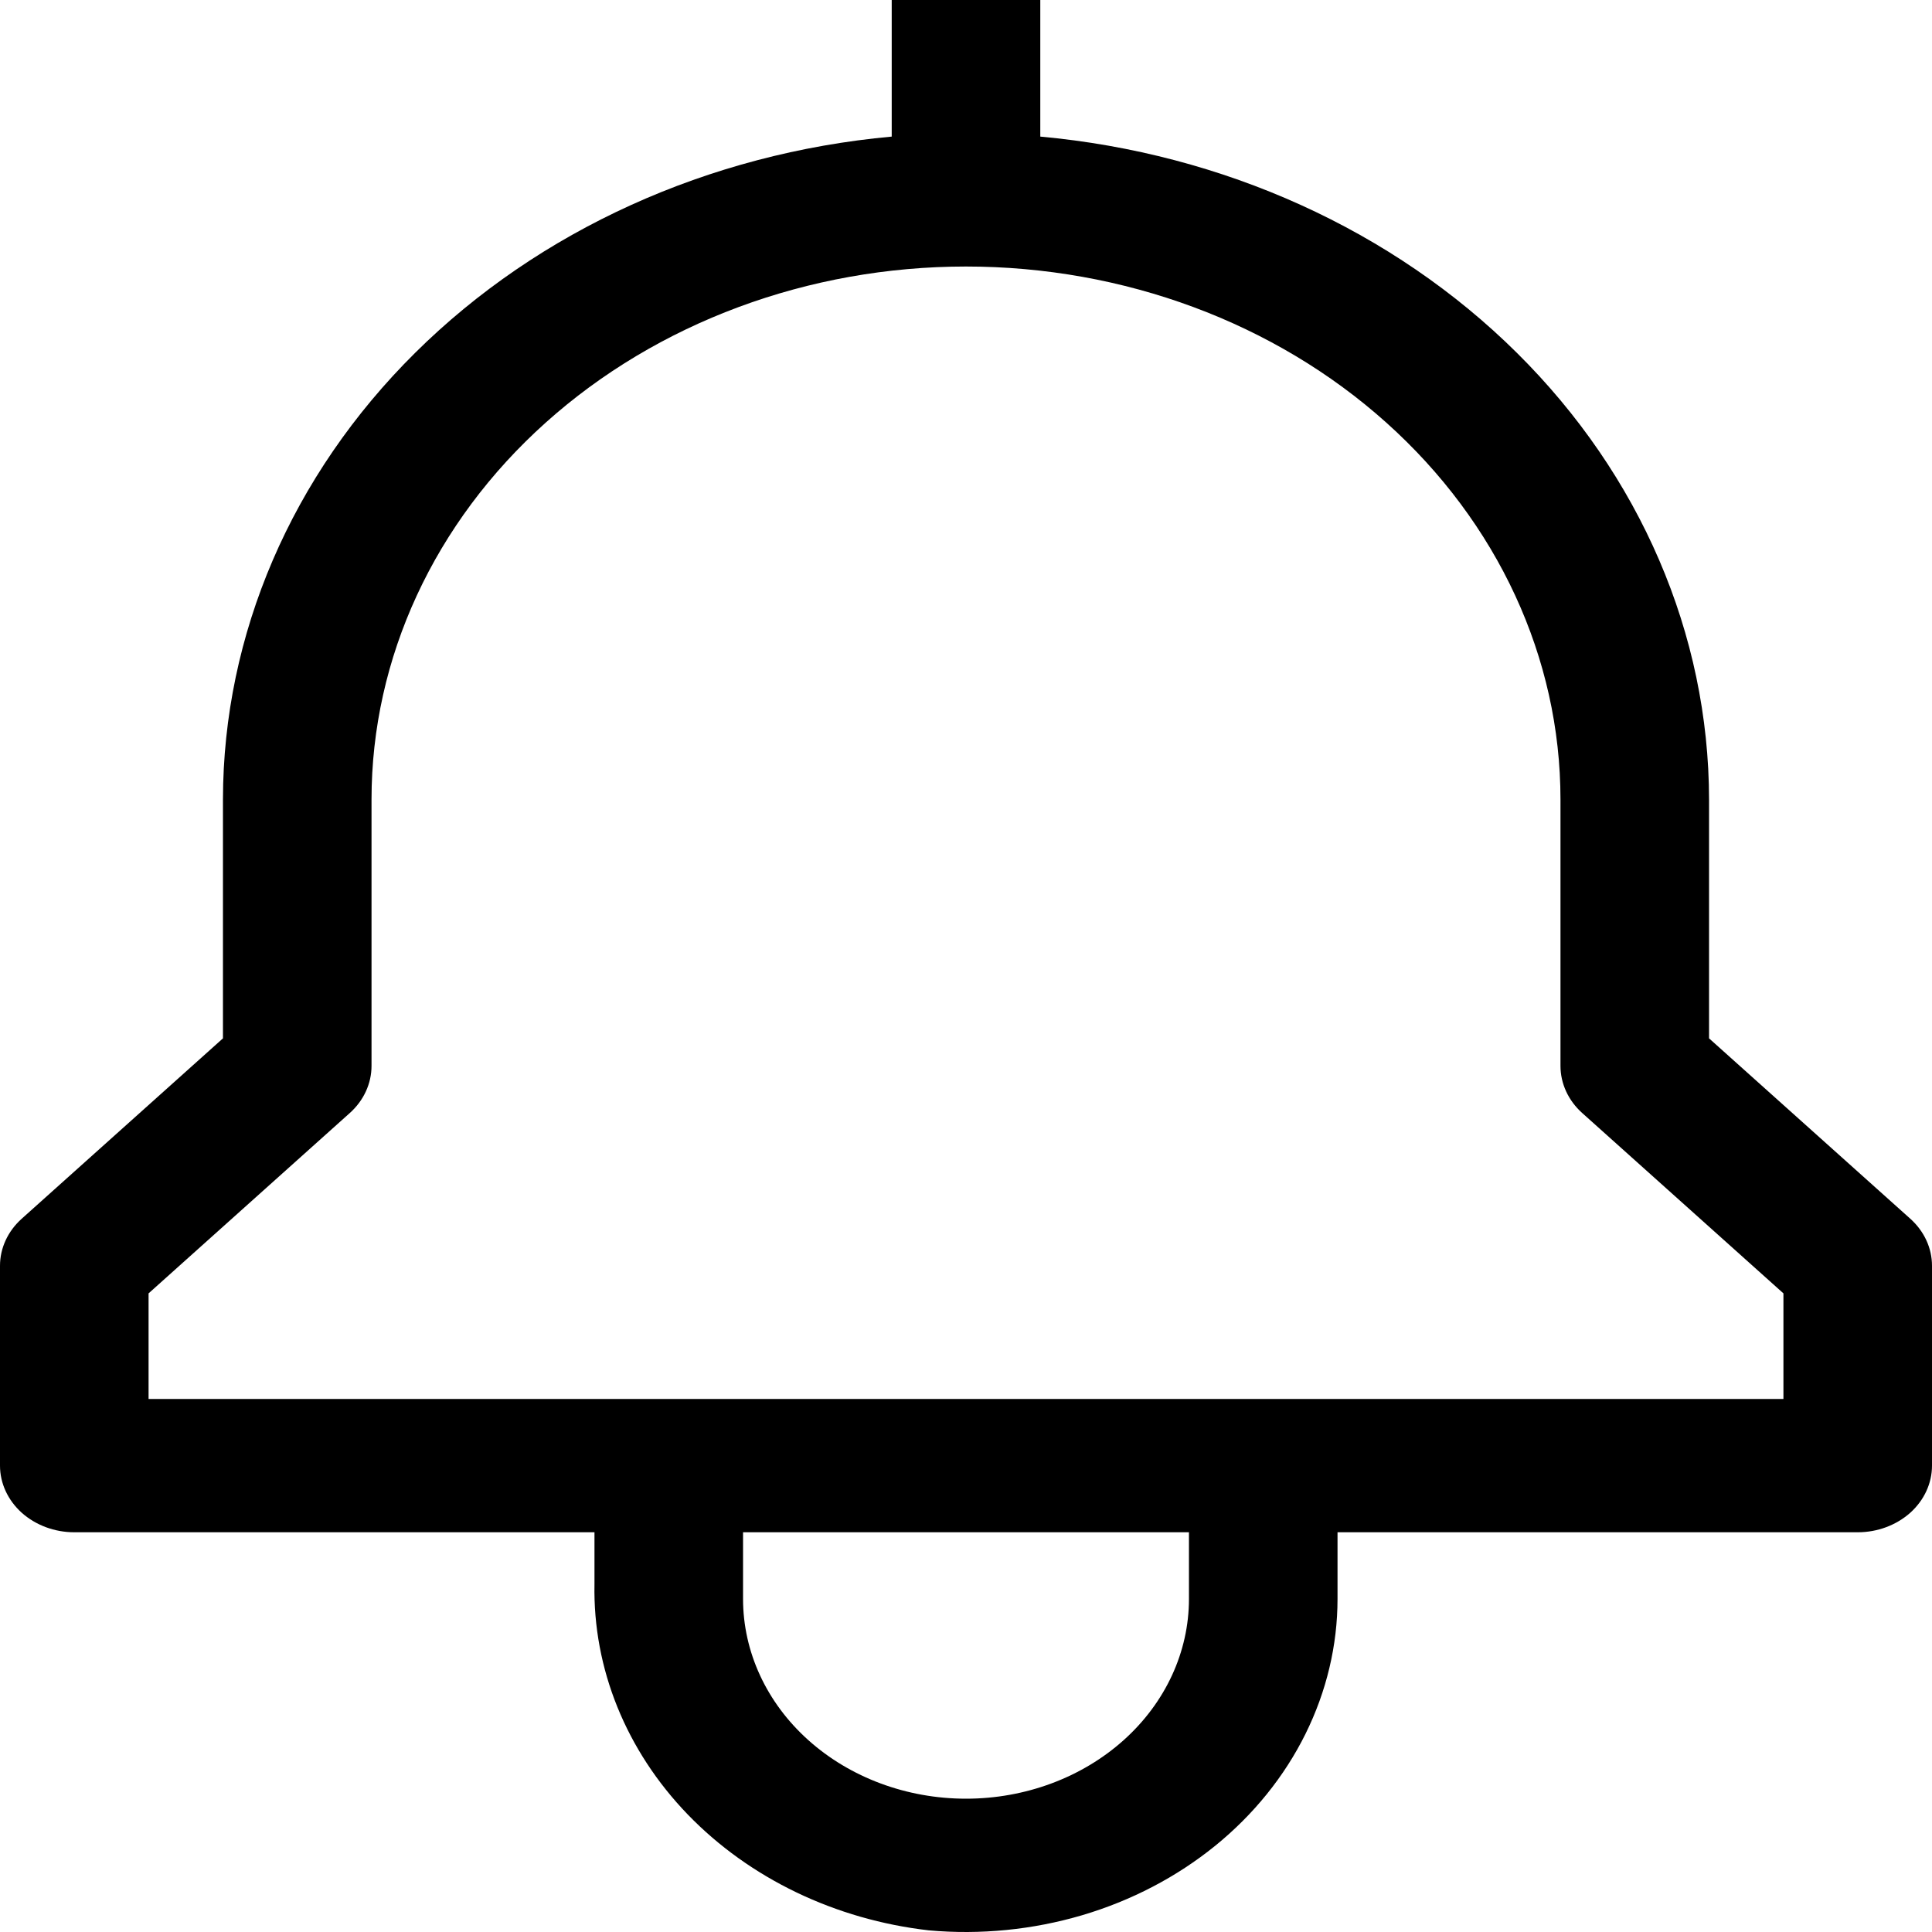
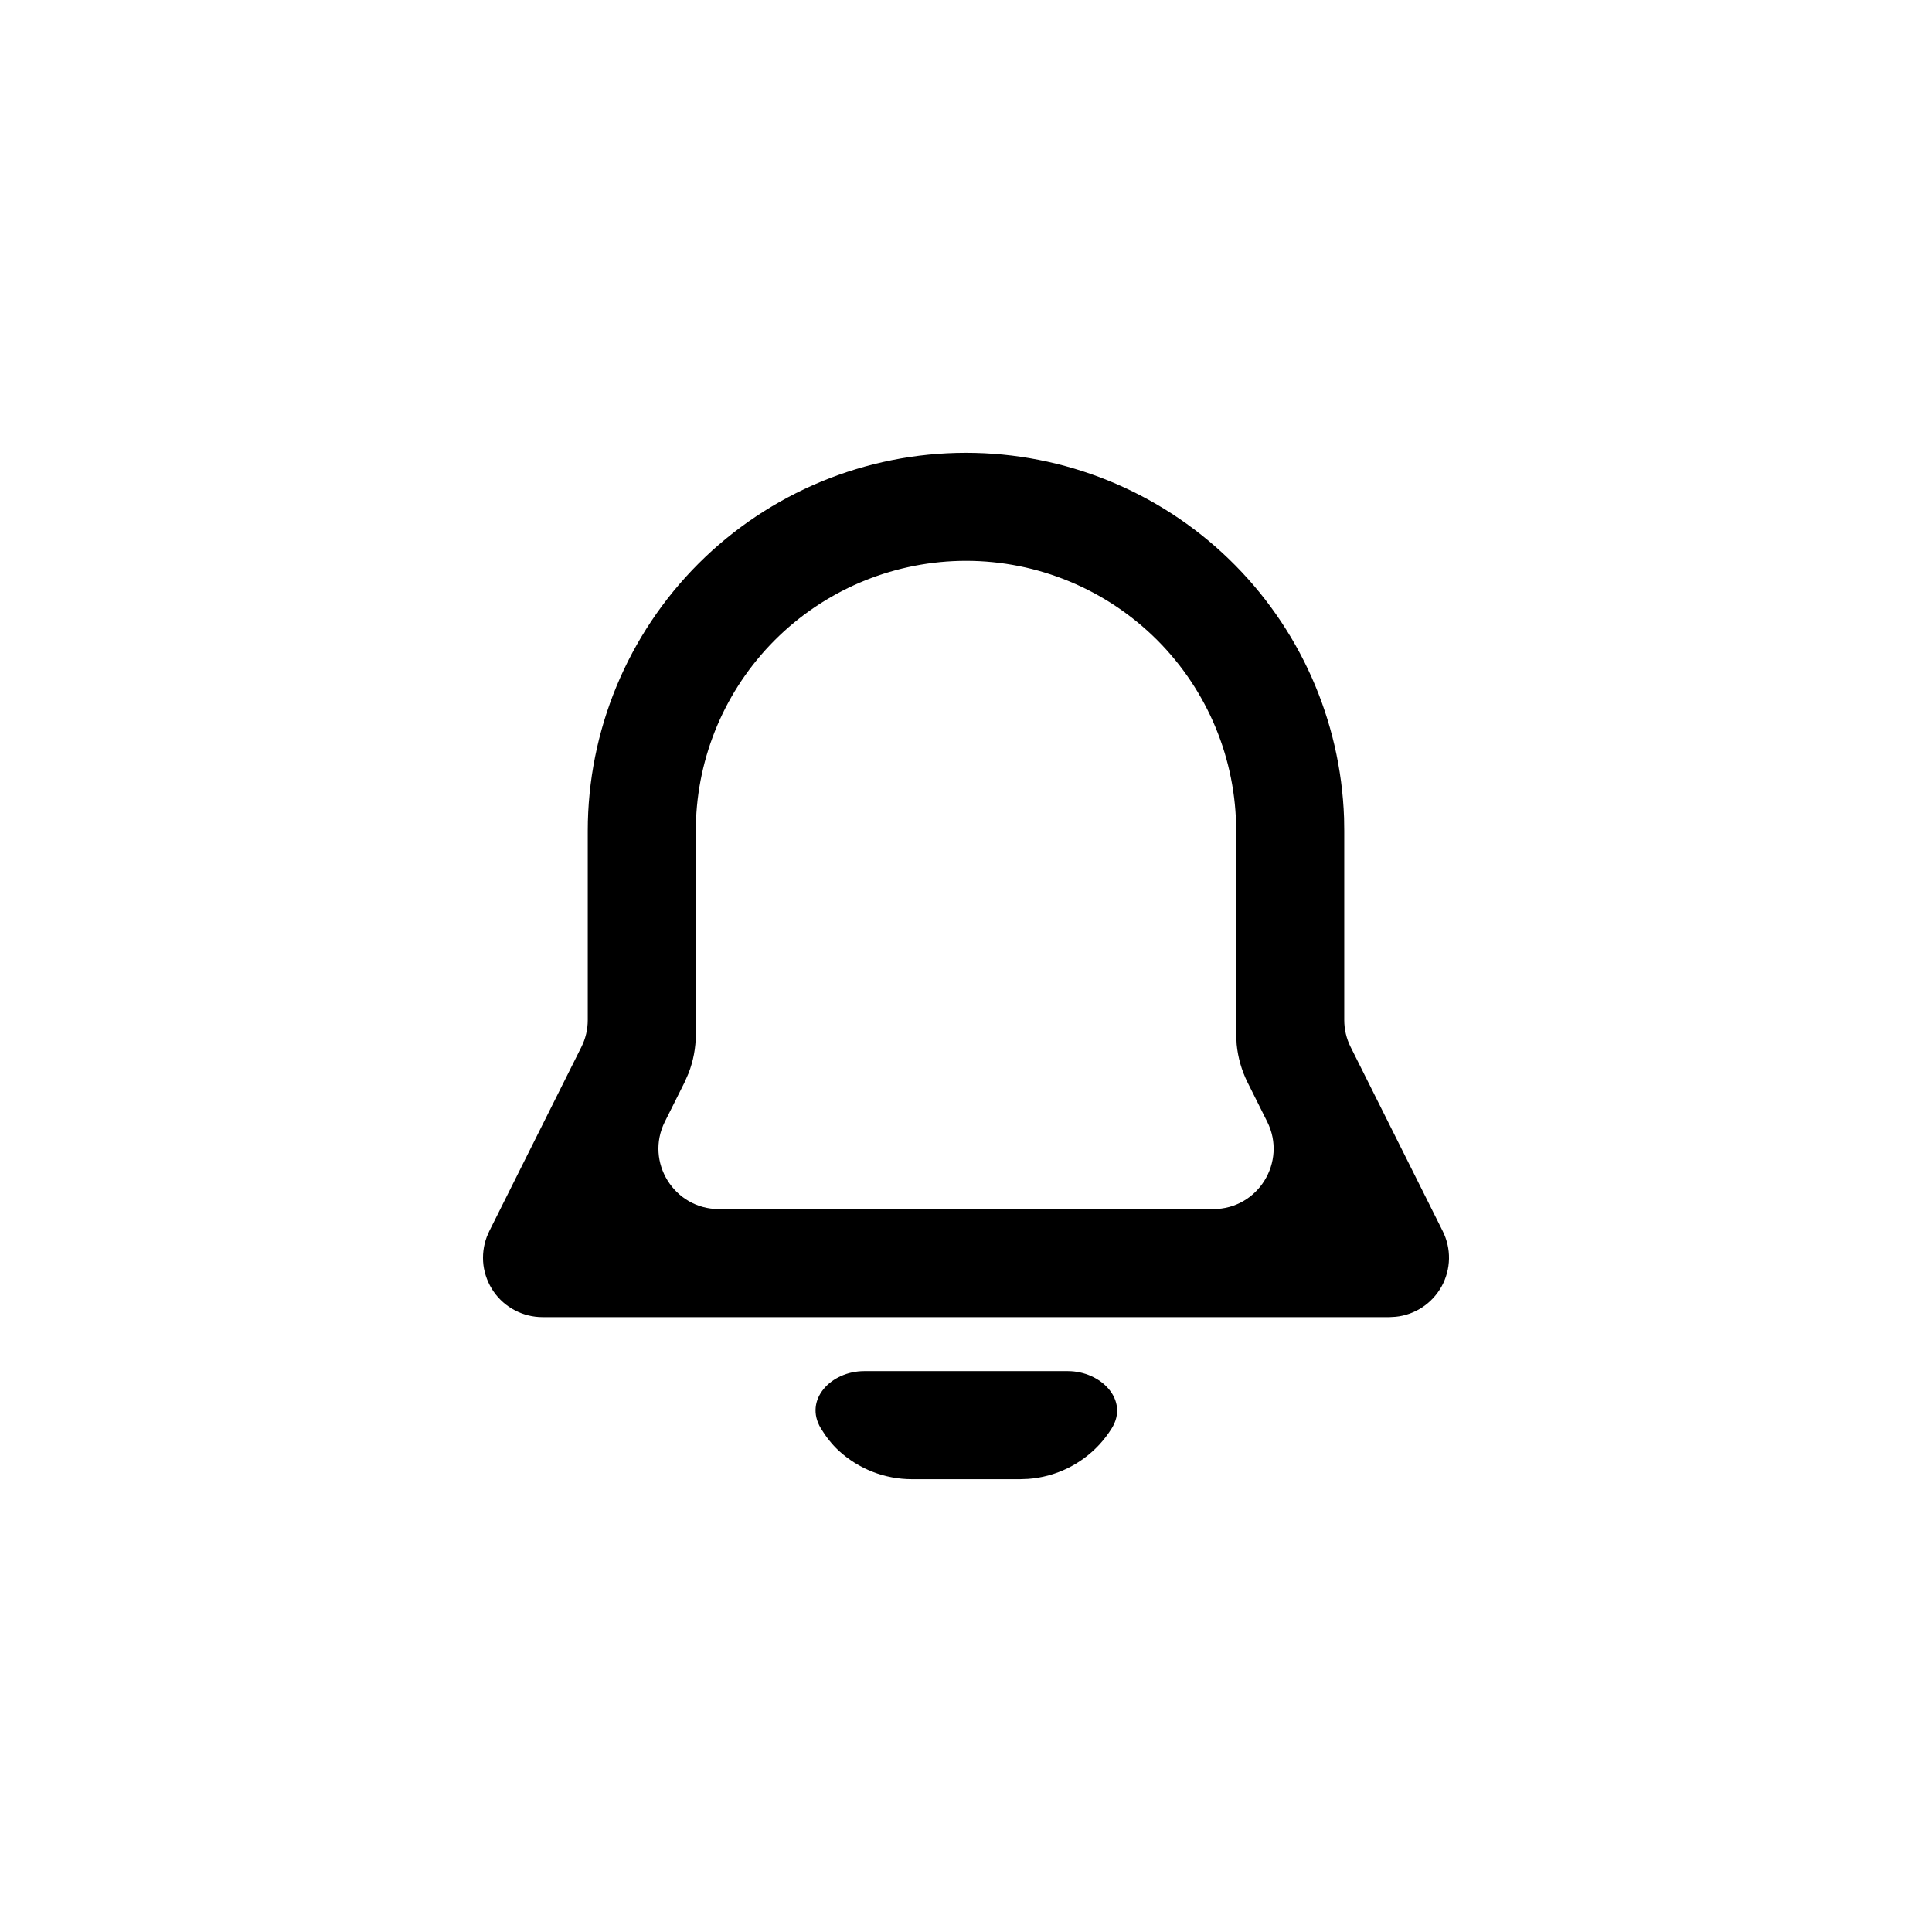
- <svg xmlns="http://www.w3.org/2000/svg" width="20" height="20" viewBox="0 0 20 20">
-   <path d="M19.775 12.616L17.692 10.749V8.276C17.69 6.567 16.981 4.919 15.702 3.652C14.423 2.384 12.666 1.587 10.769 1.414V0H9.231V1.414C7.334 1.587 5.577 2.384 4.298 3.652C3.019 4.919 2.31 6.567 2.308 8.276V10.749L0.225 12.616C0.081 12.745 4.35672e-05 12.92 0 13.103V15.172C0 15.355 0.081 15.53 0.225 15.66C0.37 15.789 0.565 15.862 0.769 15.862H6.154V16.398C6.137 17.273 6.481 18.122 7.12 18.784C7.759 19.445 8.647 19.872 9.615 19.983C10.15 20.031 10.69 19.977 11.2 19.827C11.711 19.676 12.18 19.431 12.579 19.108C12.977 18.785 13.296 18.39 13.514 17.95C13.732 17.51 13.846 17.033 13.846 16.552V15.862H19.231C19.435 15.862 19.63 15.789 19.775 15.66C19.919 15.53 20 15.355 20 15.172V13.103C20 12.92 19.919 12.745 19.775 12.616ZM12.308 16.552C12.308 17.1 12.065 17.626 11.632 18.014C11.199 18.402 10.612 18.62 10 18.62C9.388 18.62 8.801 18.402 8.368 18.014C7.935 17.626 7.692 17.1 7.692 16.552V15.862H12.308V16.552ZM18.462 14.482H1.538V13.389L3.621 11.522C3.765 11.393 3.846 11.217 3.846 11.034V8.276C3.846 6.812 4.495 5.409 5.649 4.375C6.803 3.34 8.368 2.759 10 2.759C11.632 2.759 13.197 3.34 14.351 4.375C15.505 5.409 16.154 6.812 16.154 8.276V11.034C16.154 11.217 16.235 11.393 16.379 11.522L18.462 13.389V14.482Z" />
+ <svg xmlns="http://www.w3.org/2000/svg" width="32" height="32" viewBox="0 0 32 32">
+   <path fill-rule="evenodd" clip-rule="evenodd" d="M16 7.5C17.625 7.5 19.186 8.131 20.354 9.259C21.522 10.387 22.206 11.925 22.262 13.548L22.265 13.763V16.895C22.265 17.05 22.301 17.203 22.371 17.342L23.896 20.391C23.967 20.534 24.003 20.691 24 20.85C23.997 21.009 23.955 21.165 23.879 21.305C23.802 21.444 23.693 21.563 23.561 21.651C23.428 21.739 23.276 21.794 23.118 21.81L23.015 21.816H8.985C8.826 21.816 8.669 21.777 8.528 21.703C8.387 21.63 8.266 21.523 8.175 21.392C8.085 21.261 8.027 21.11 8.007 20.953C7.988 20.795 8.007 20.634 8.063 20.485L8.104 20.391L9.629 17.342C9.699 17.203 9.735 17.05 9.735 16.895V13.763C9.735 12.102 10.395 10.509 11.57 9.334C12.745 8.16 14.338 7.5 16 7.5ZM16 9.289C14.847 9.29 13.738 9.735 12.905 10.532C12.072 11.329 11.579 12.417 11.529 13.569L11.525 13.763V17.131C11.525 17.353 11.484 17.573 11.403 17.78L11.336 17.932L11.012 18.579C10.68 19.244 11.164 20.026 11.907 20.026H20.095C20.838 20.026 21.321 19.244 20.989 18.579L20.665 17.931C20.566 17.733 20.504 17.517 20.483 17.297L20.475 17.131V13.763C20.475 12.577 20.004 11.439 19.165 10.6C18.325 9.761 17.187 9.289 16 9.289Z" fill="currentColor" />
+   <path d="M17.686 22.71C18.238 22.71 18.706 23.191 18.413 23.659C18.354 23.754 18.285 23.844 18.208 23.928C17.901 24.259 17.48 24.462 17.029 24.495L16.895 24.5H15.105C14.653 24.5 14.219 24.33 13.887 24.023C13.779 23.922 13.68 23.797 13.596 23.658C13.311 23.185 13.763 22.71 14.315 22.71H17.686Z" fill="currentColor" />
</svg>
